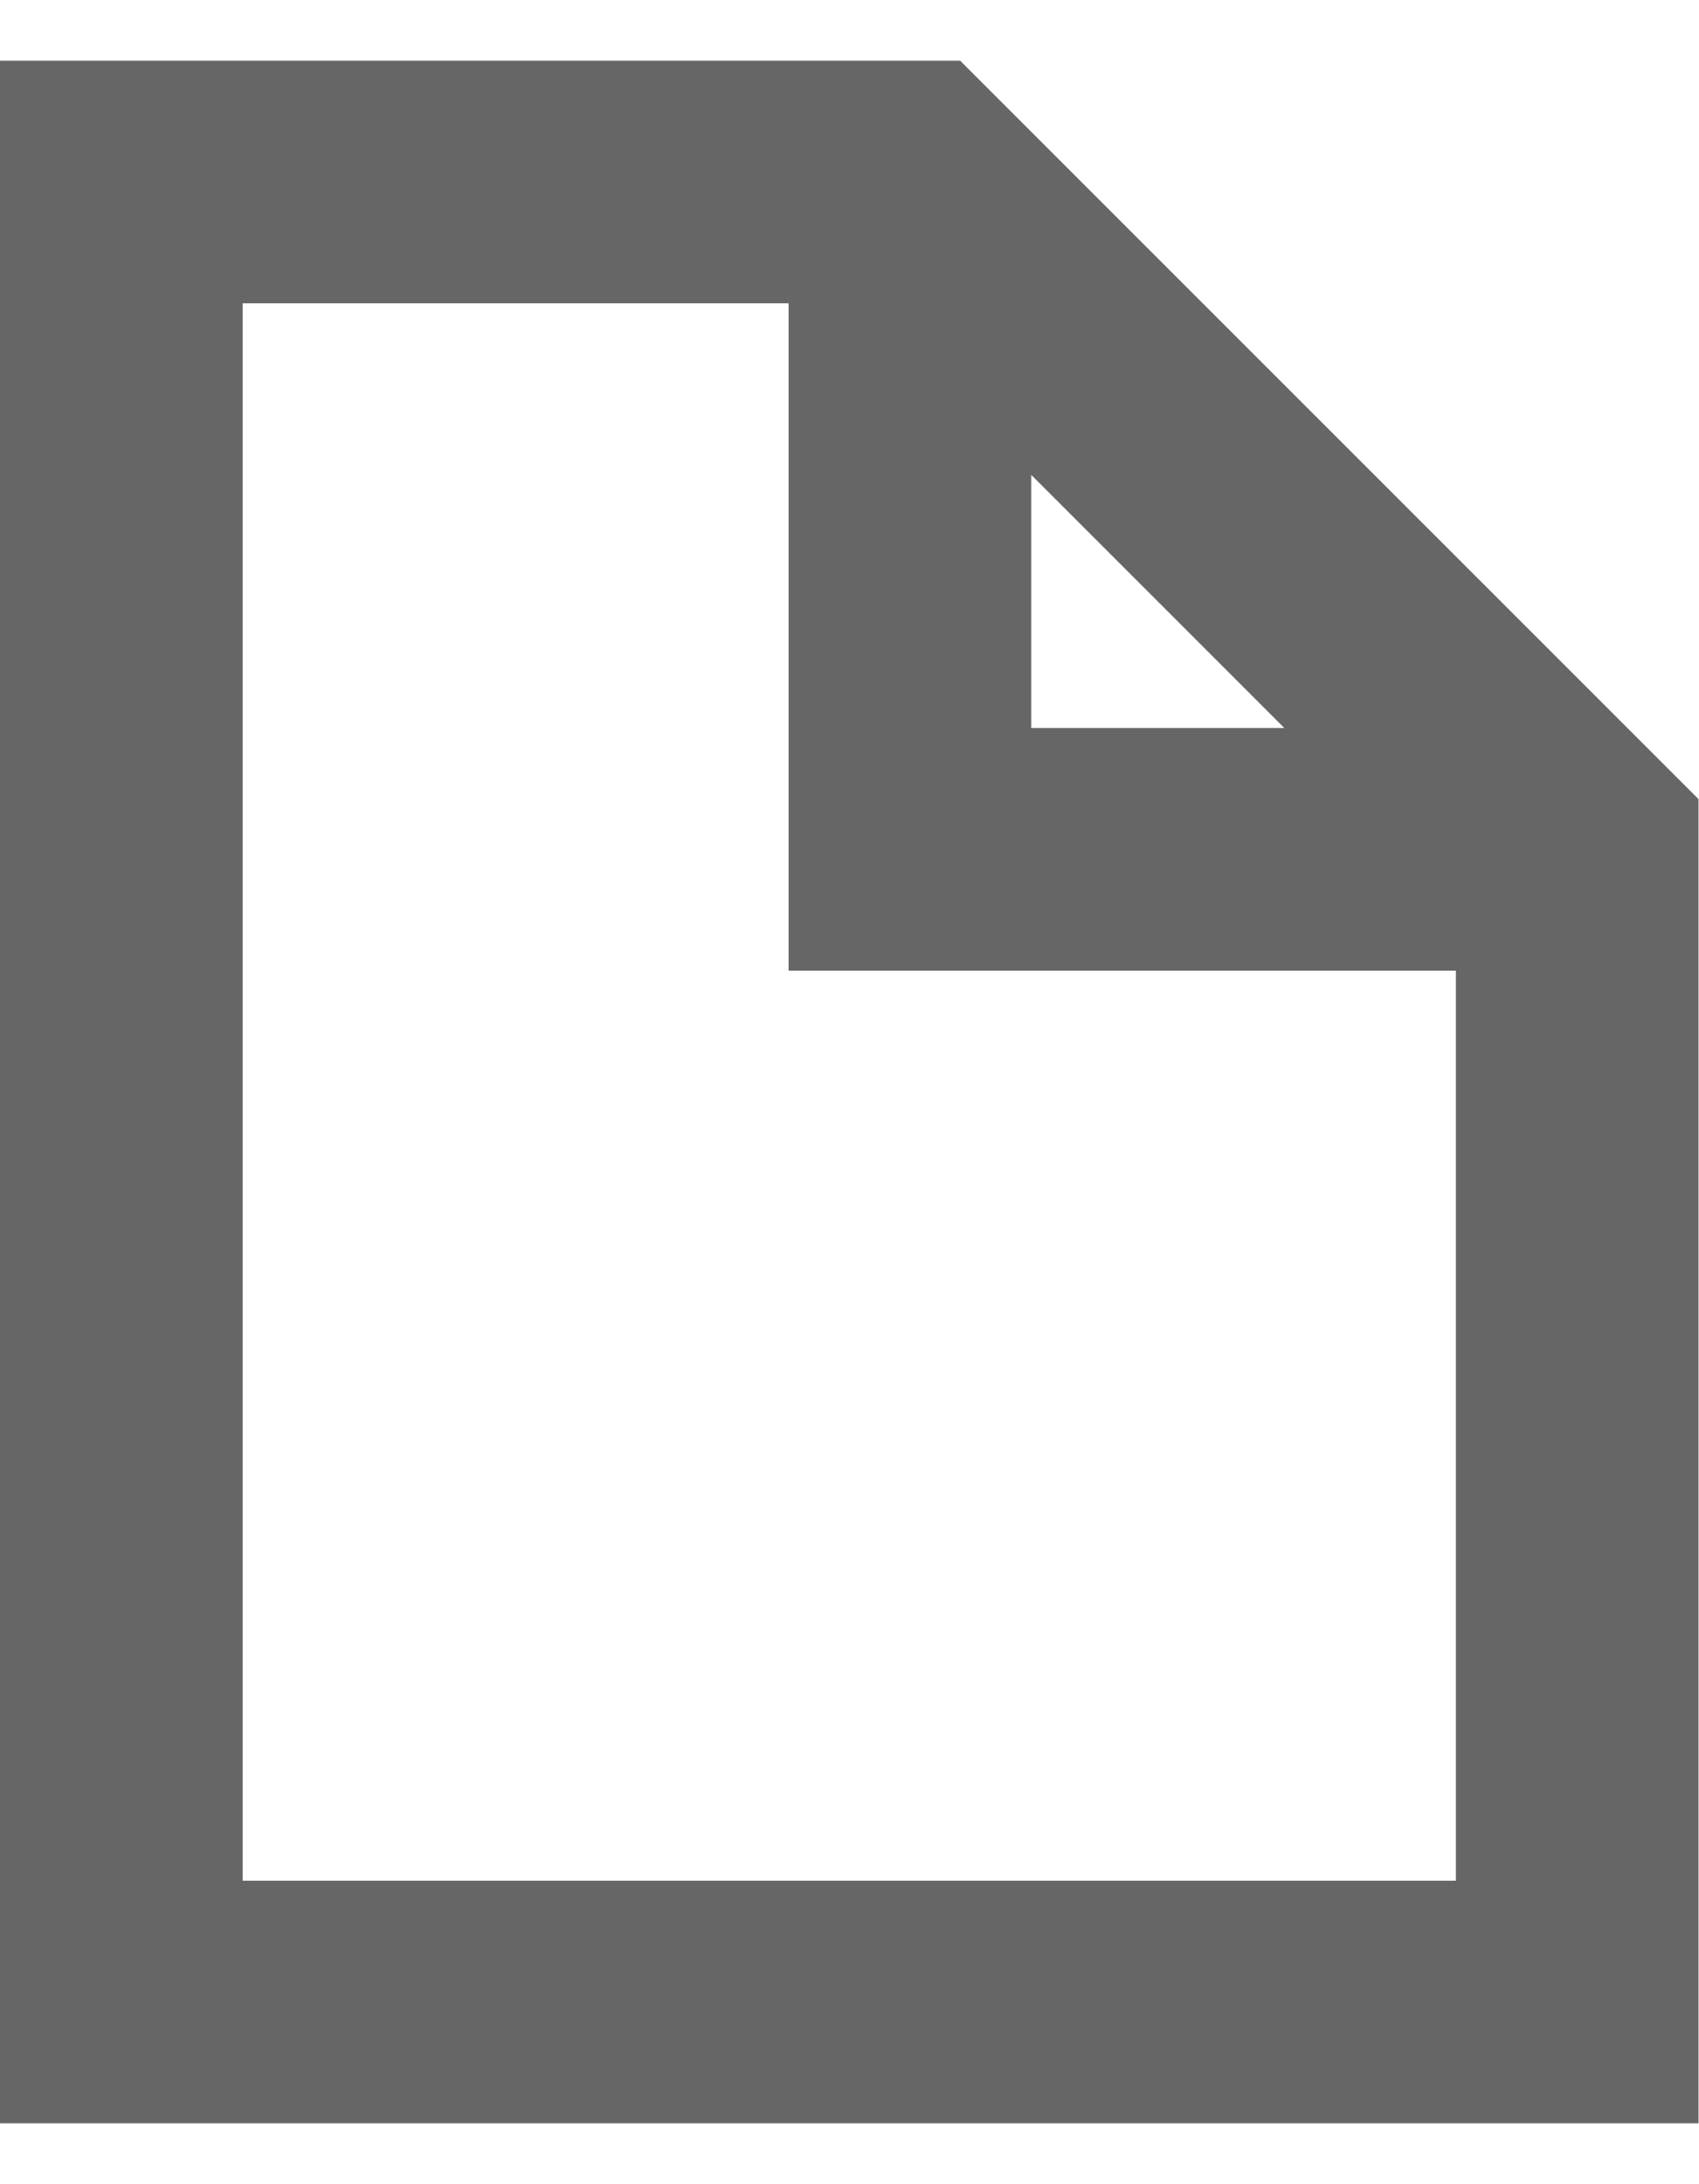
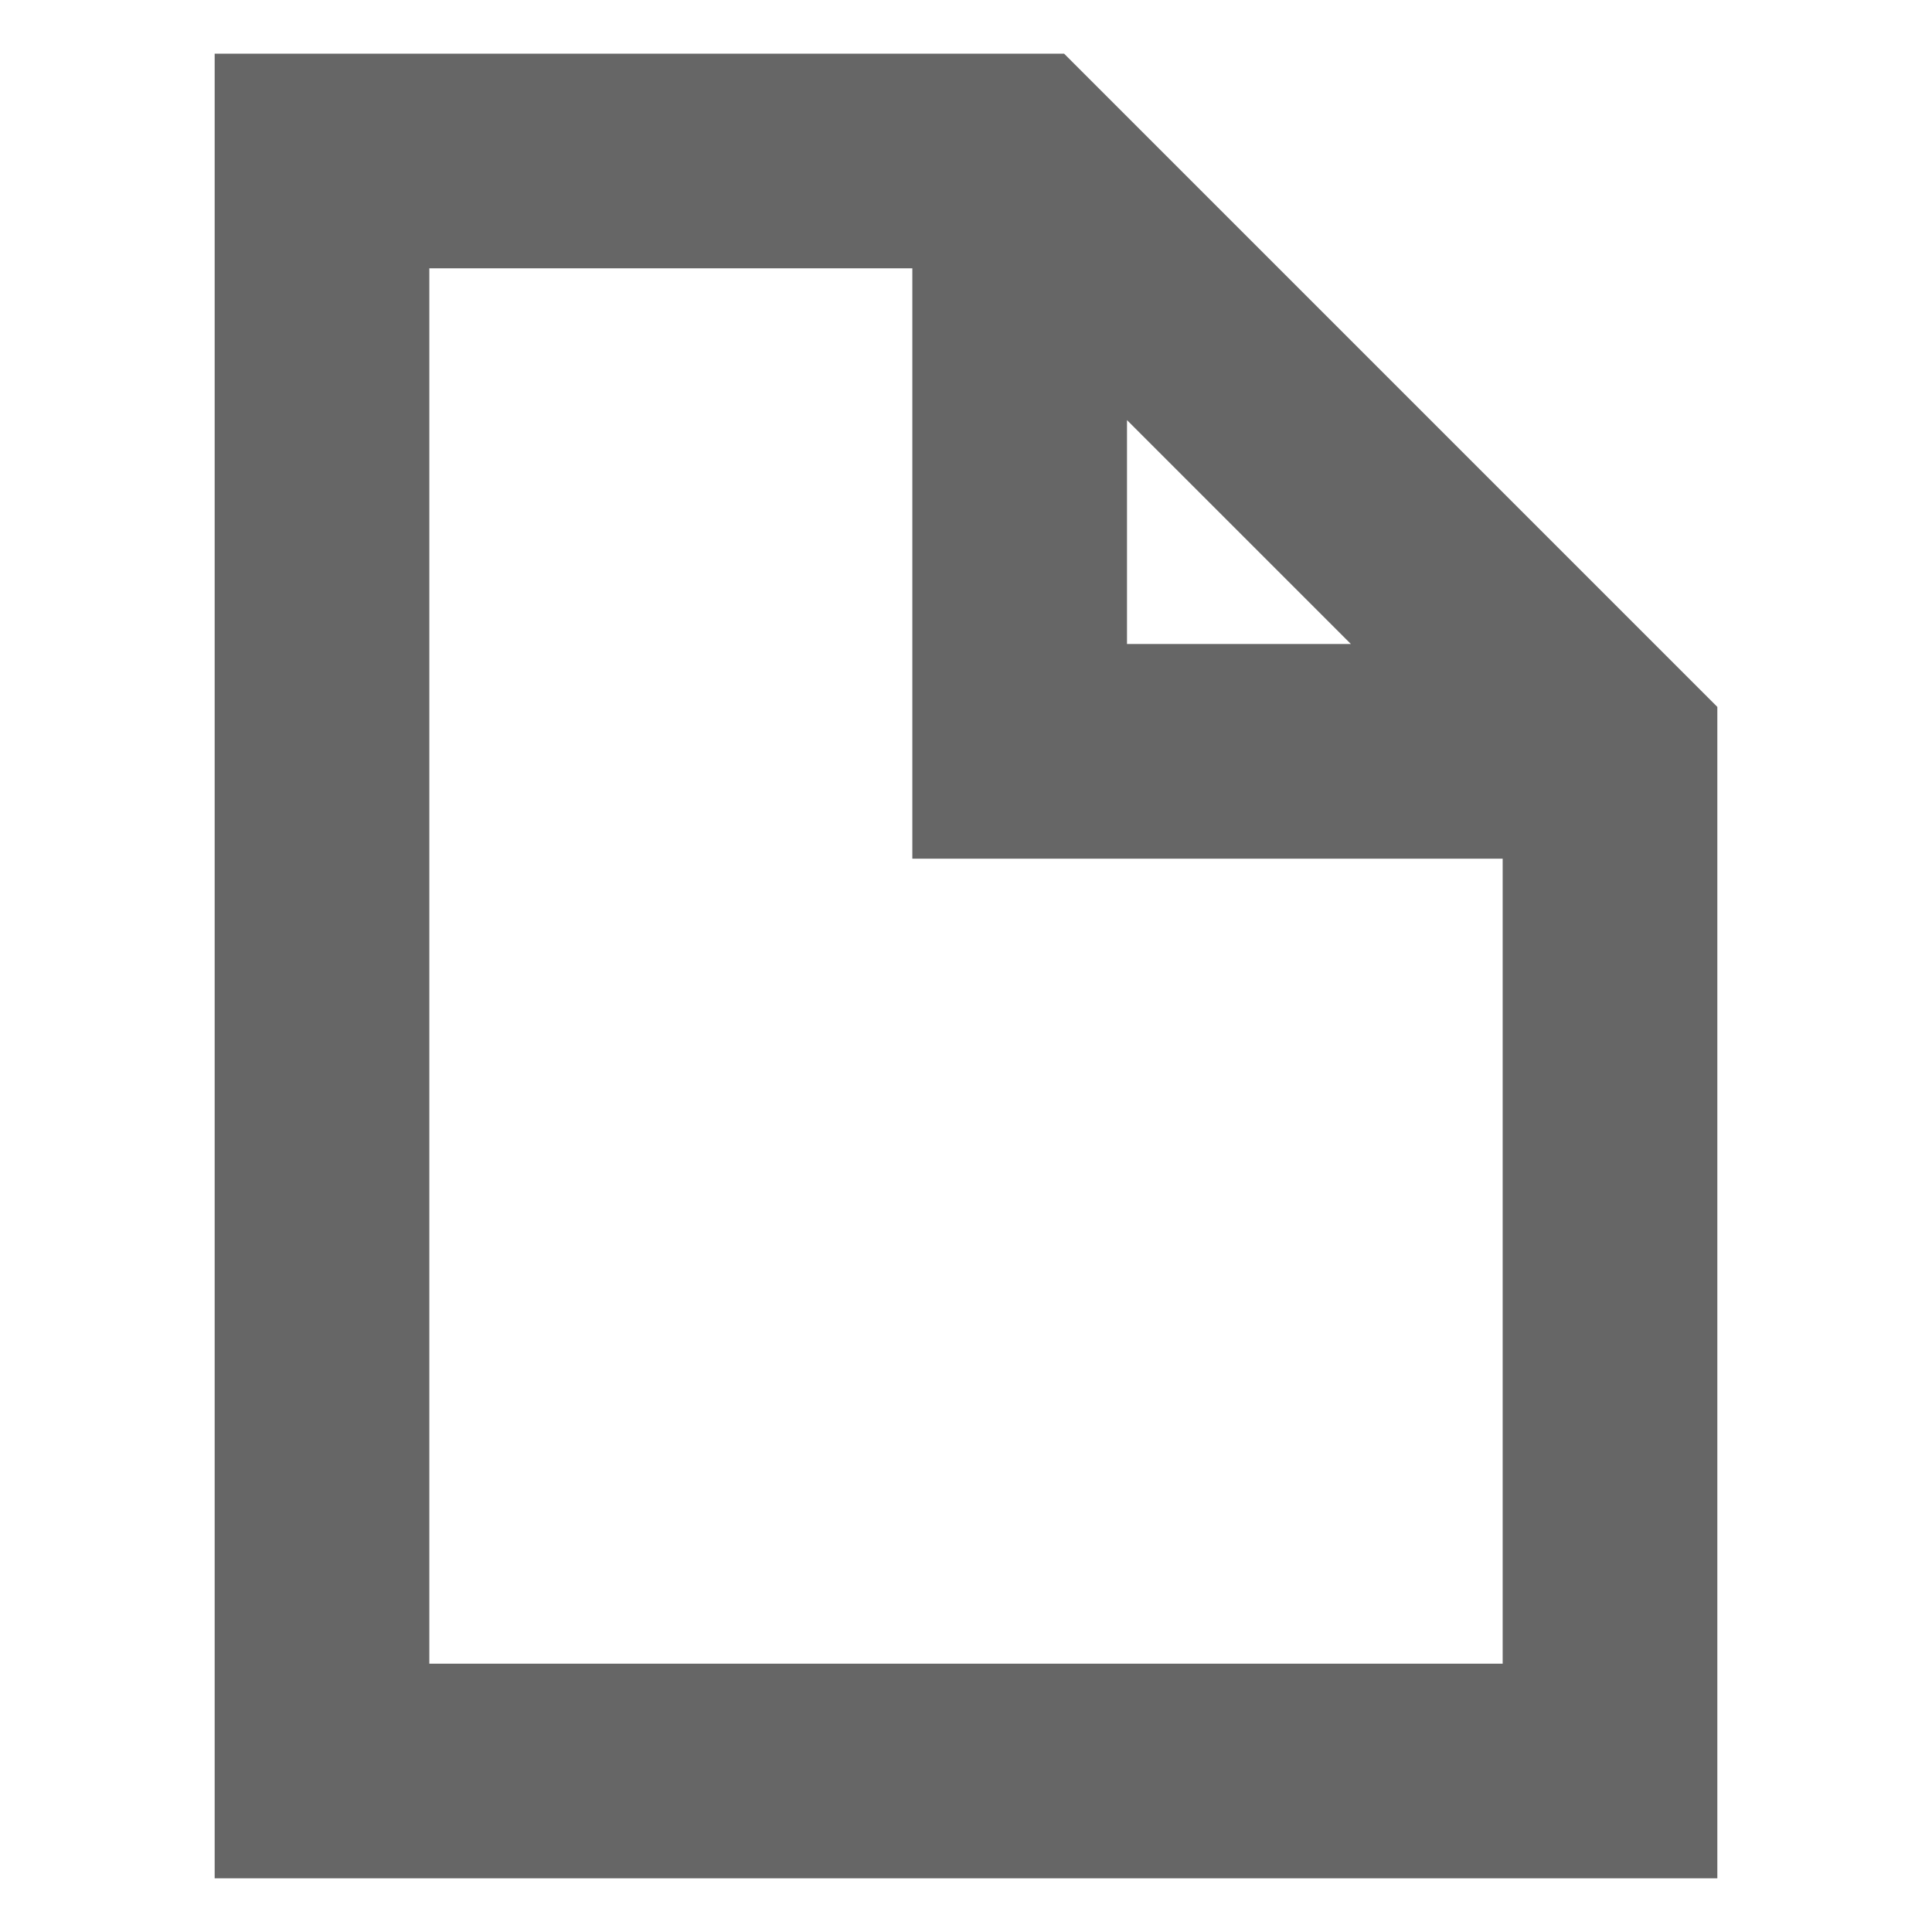
- <svg xmlns="http://www.w3.org/2000/svg" width="14" height="18" viewBox="0 0 14 18" fill="none">
-   <path fill-rule="evenodd" clip-rule="evenodd" d="M0 0.5H7.914L14 6.586V17.5H0V0.5ZM2 2.5V15.5H12V8H6.5V2.5H2ZM8.5 3.914L10.586 6H8.5V3.914Z" fill="#666666" />
+ <svg xmlns="http://www.w3.org/2000/svg" width="18" height="18" viewBox="0 0 18 18" fill="none">
+   <path fill-rule="evenodd" clip-rule="evenodd" d="M2 0.5H9.914L16 6.586V17.5H2V0.5ZM4 2.5V15.5H14V8H8.5V2.5H4ZM10.5 3.914L12.586 6H10.5V3.914Z" fill="#666666" />
</svg>
